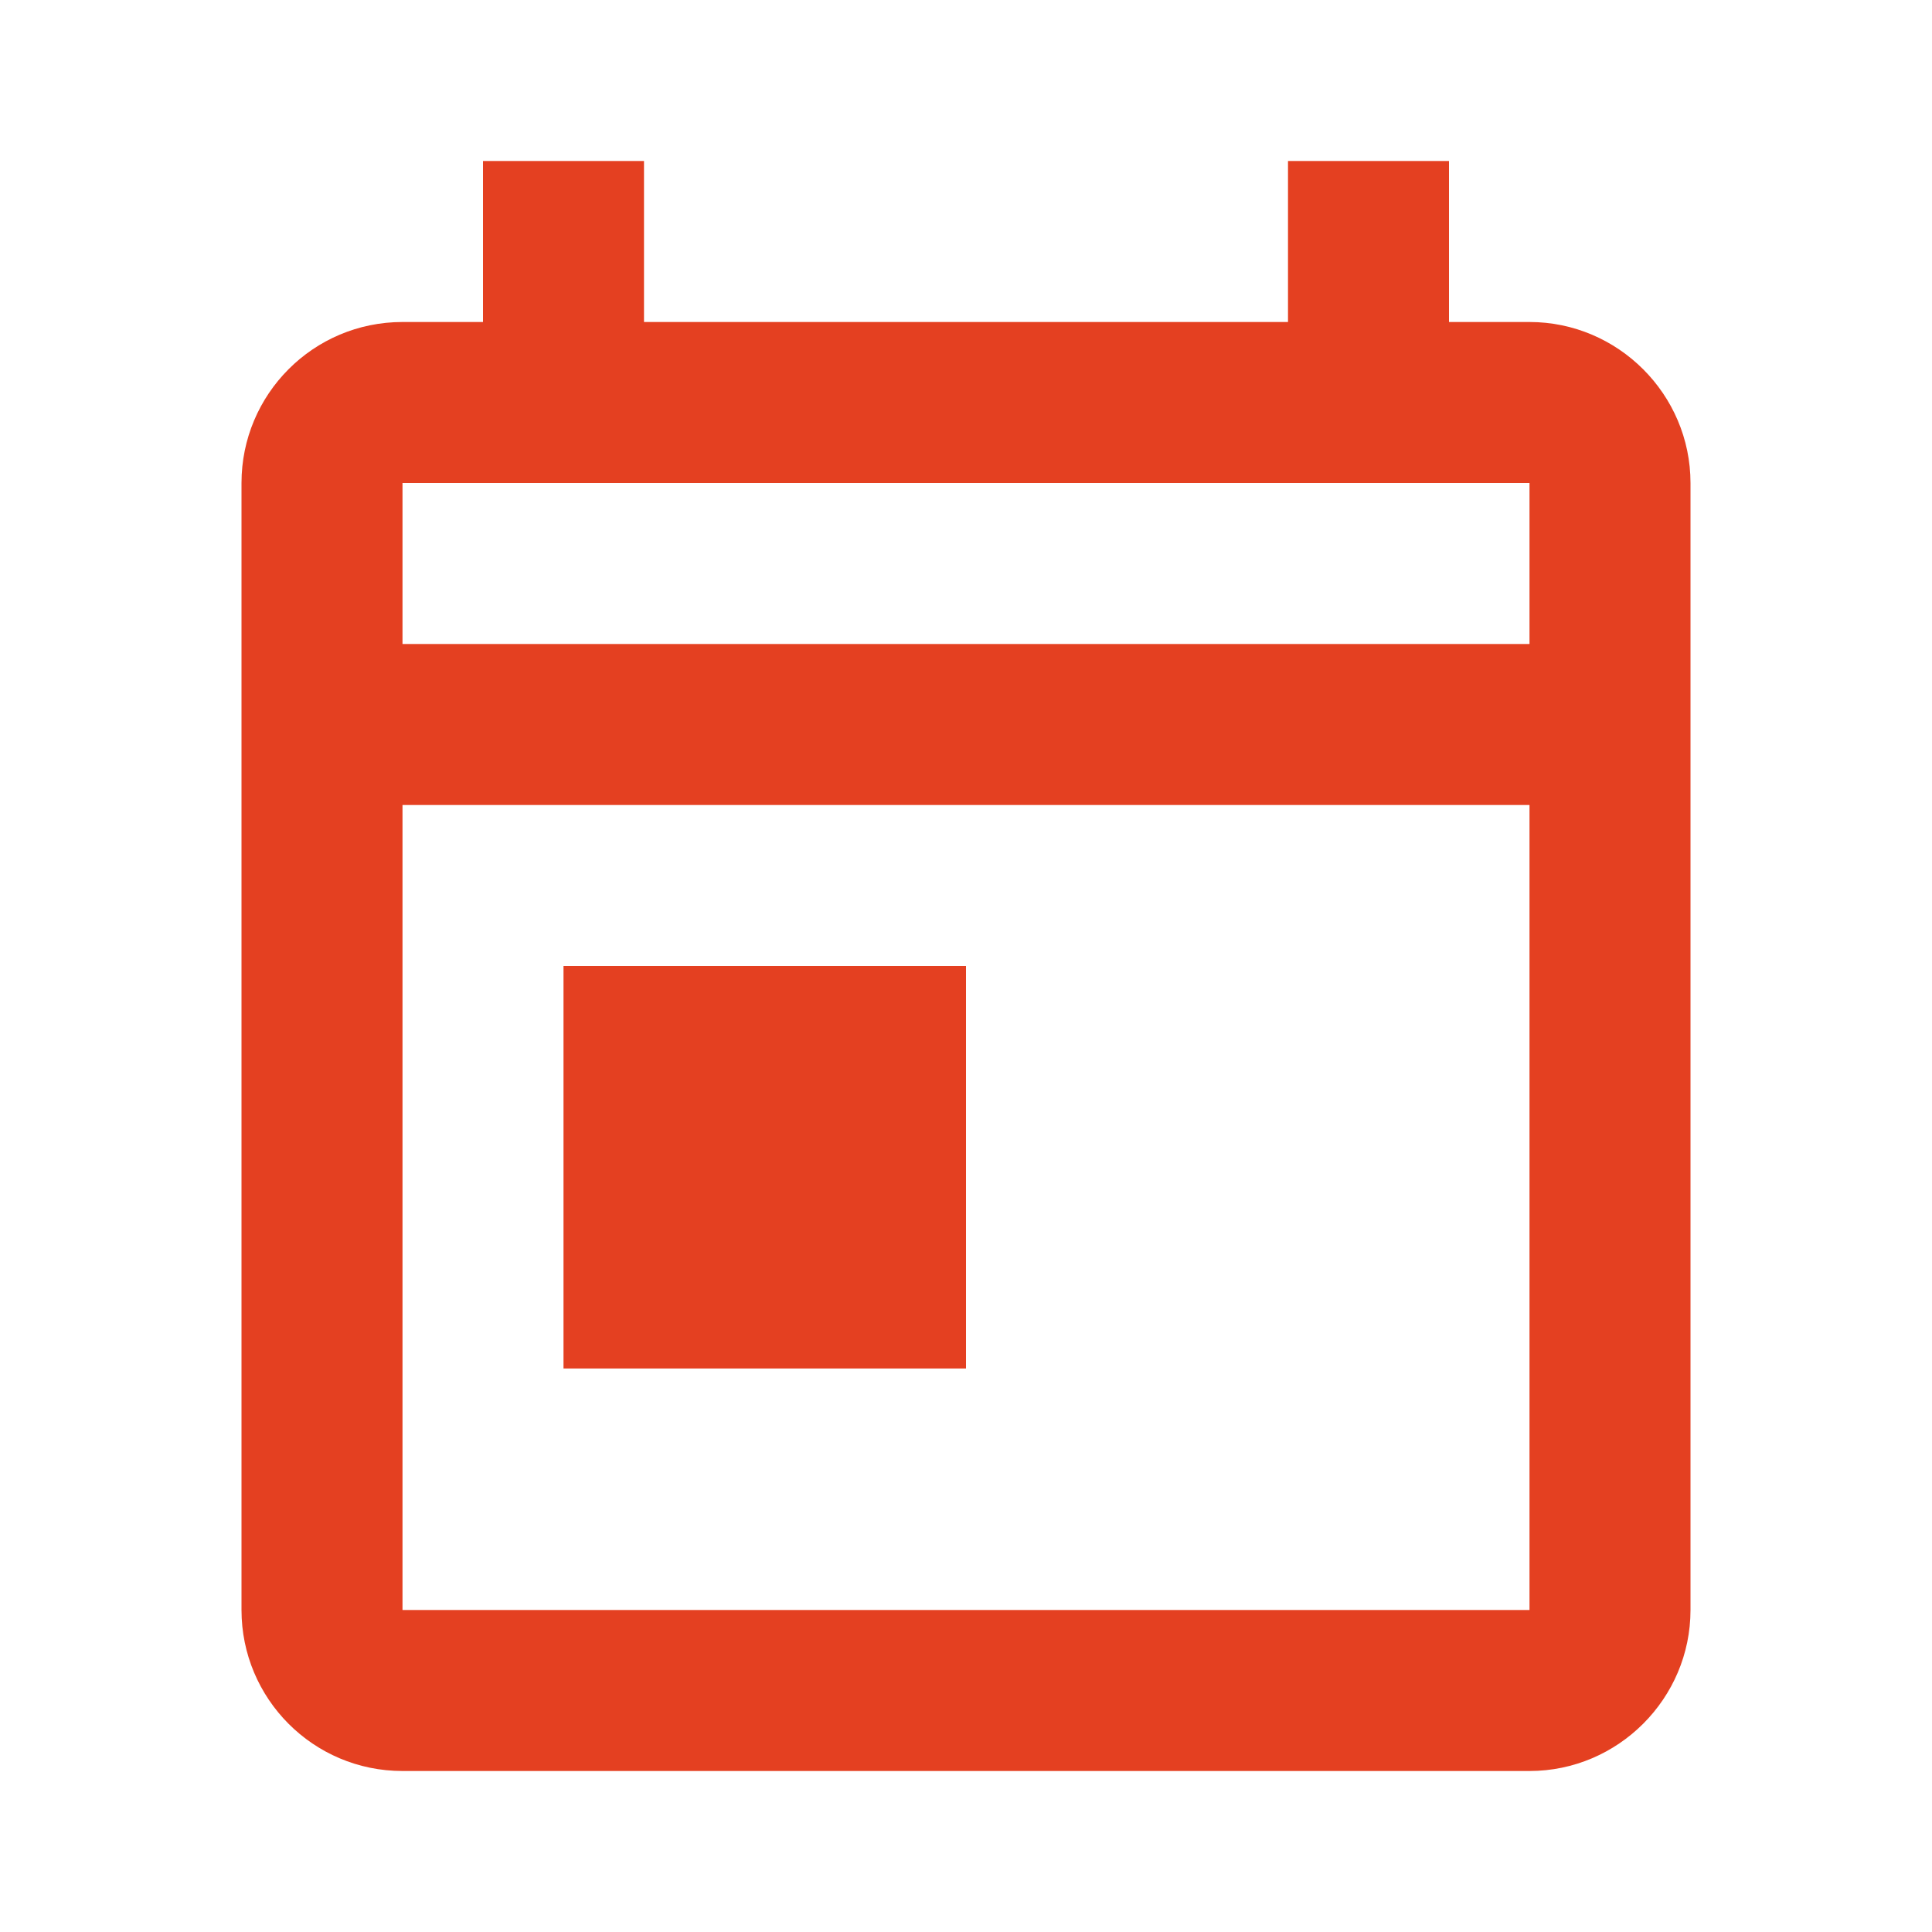
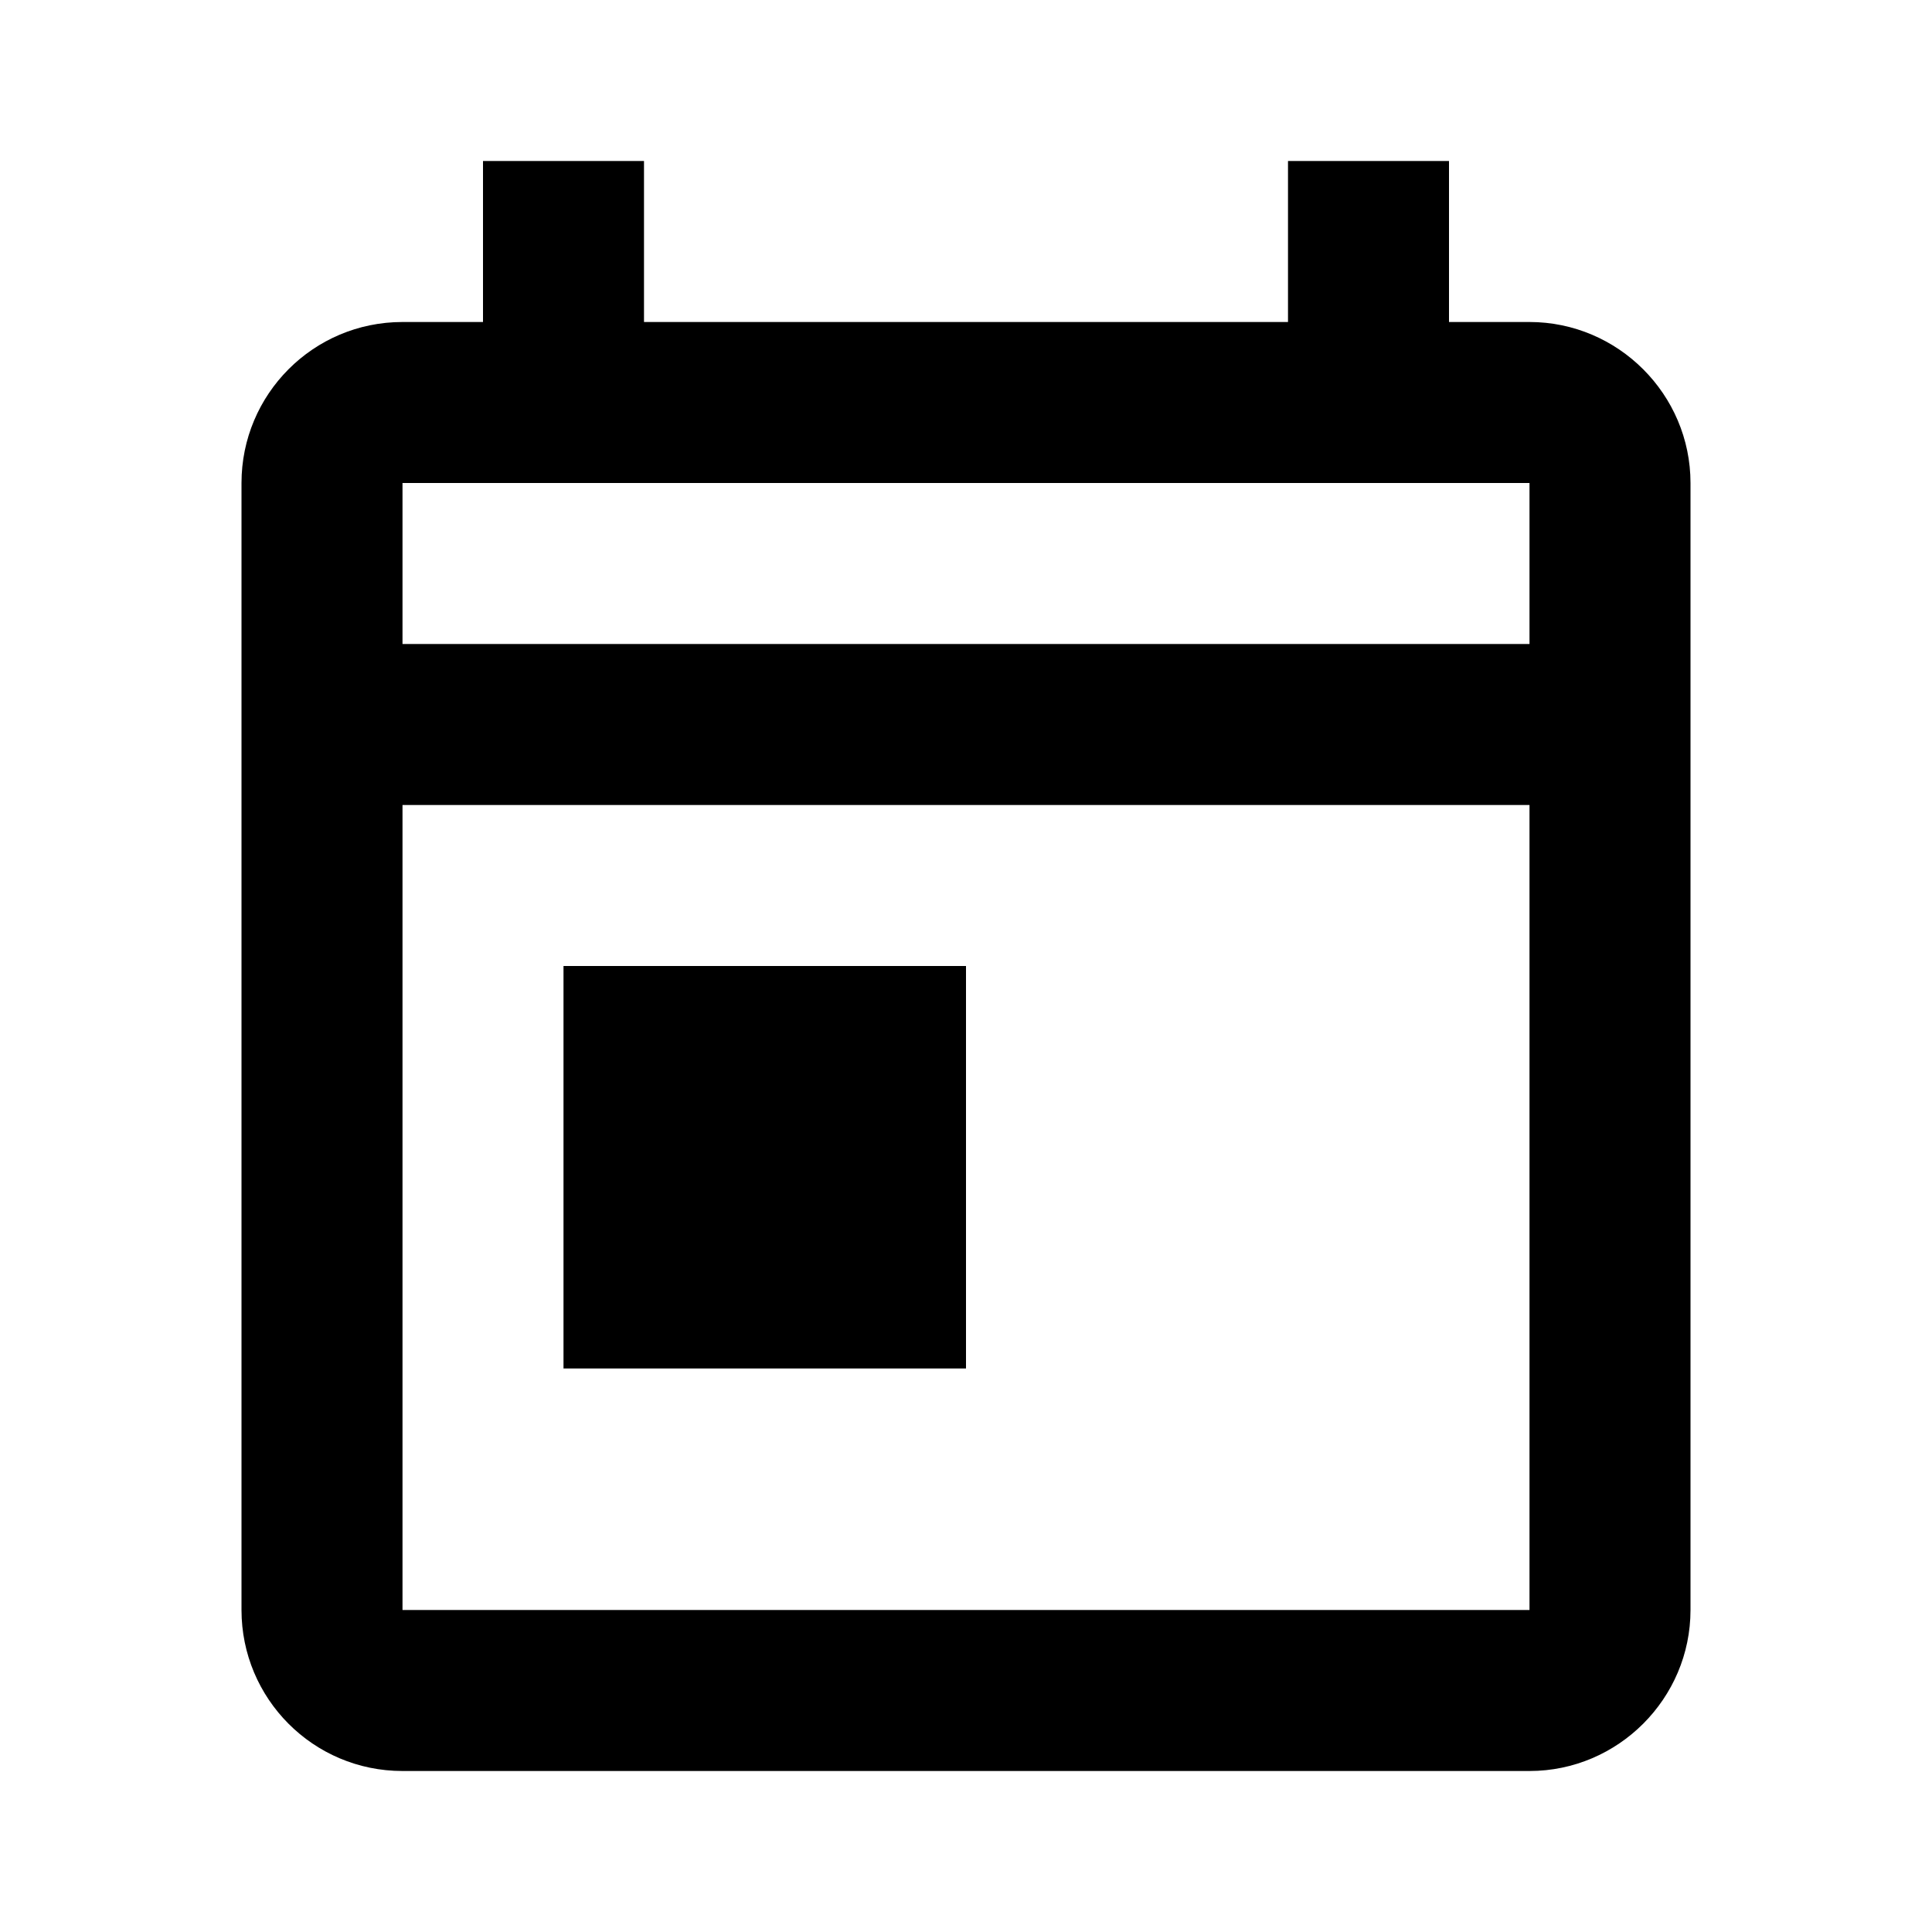
<svg xmlns="http://www.w3.org/2000/svg" width="24" height="24" viewBox="0 0 24 24" fill="none">
-   <path fill-rule="evenodd" clip-rule="evenodd" d="M18 4H19C20.1 4 21 4.9 21 6V20C21 21.1 20.1 22 19 22H5C3.89 22 3 21.1 3 20V6C3 4.9 3.89 4 5 4H6V2H8V4H16V2H18V4ZM5 10V20H19V10H5ZM19 8H5V6H19V8ZM12 12H7V17H12V12Z" fill="#E44021" />
+   <path fill-rule="evenodd" clip-rule="evenodd" d="M18 4H19C20.1 4 21 4.9 21 6V20C21 21.1 20.1 22 19 22H5C3.89 22 3 21.1 3 20V6C3 4.9 3.89 4 5 4H6V2H8V4H16V2H18V4ZM5 10V20H19V10H5ZM19 8H5V6H19V8ZM12 12H7V17H12V12Z" fill="black" />
</svg>
